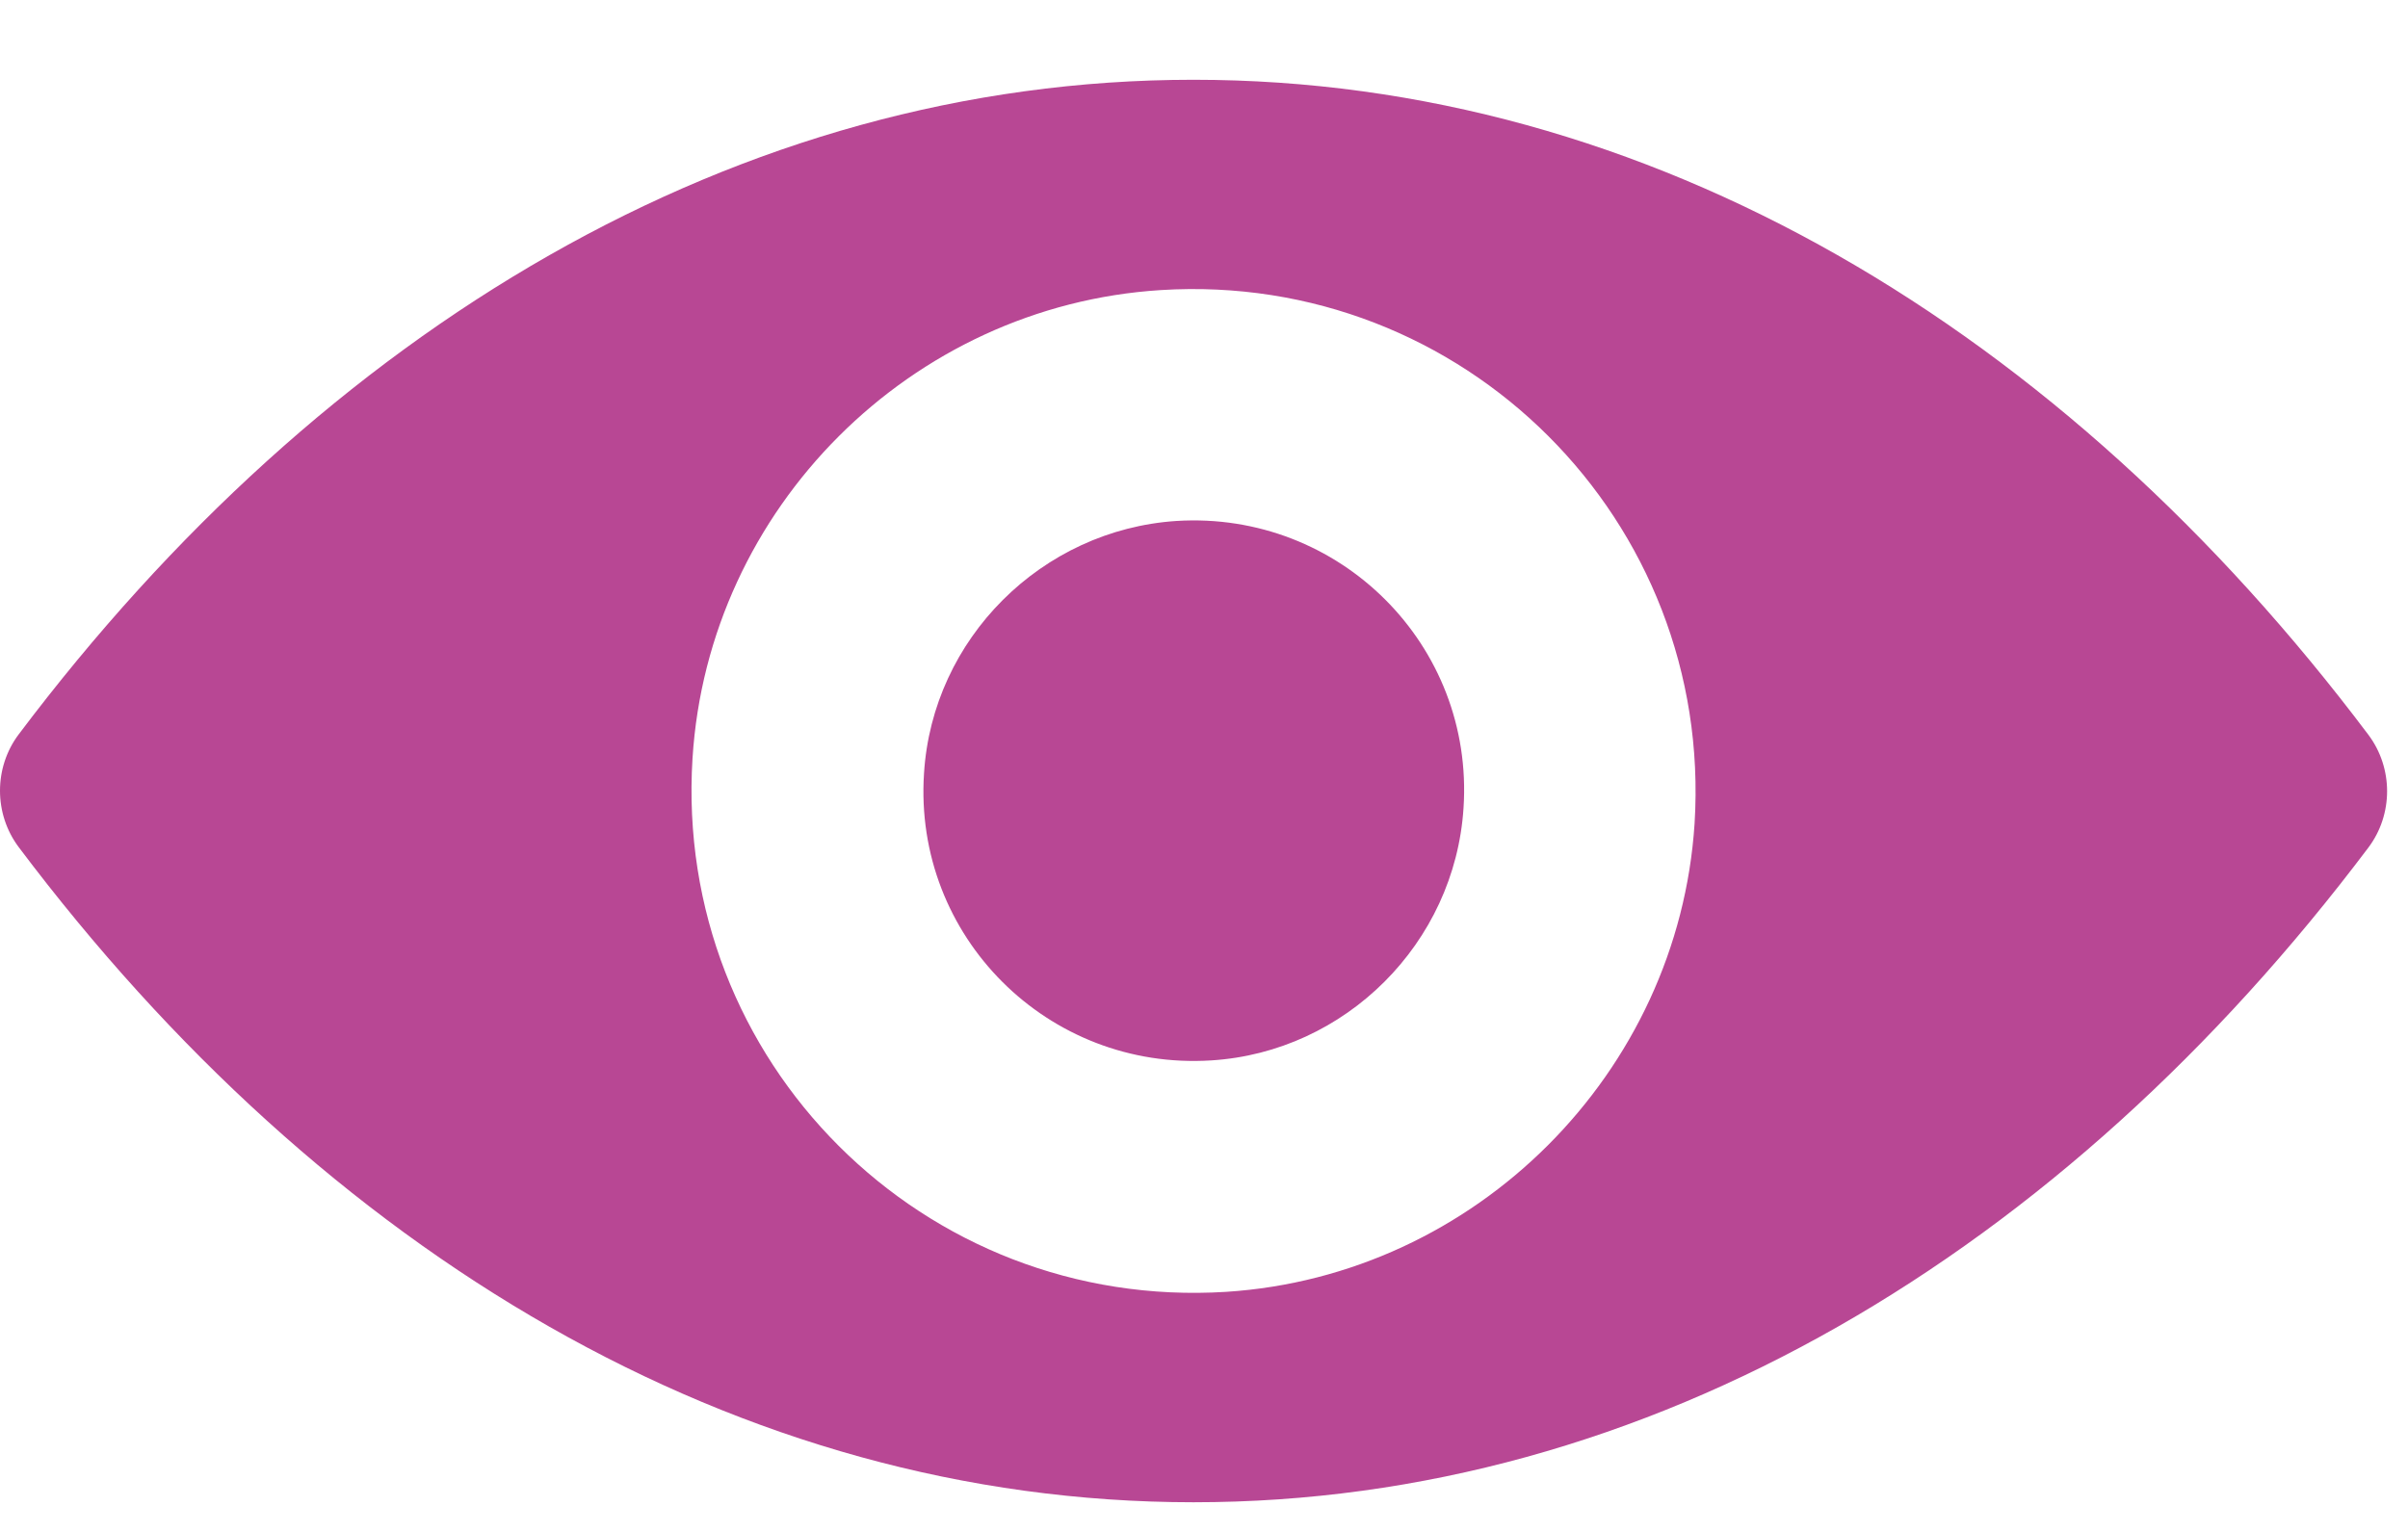
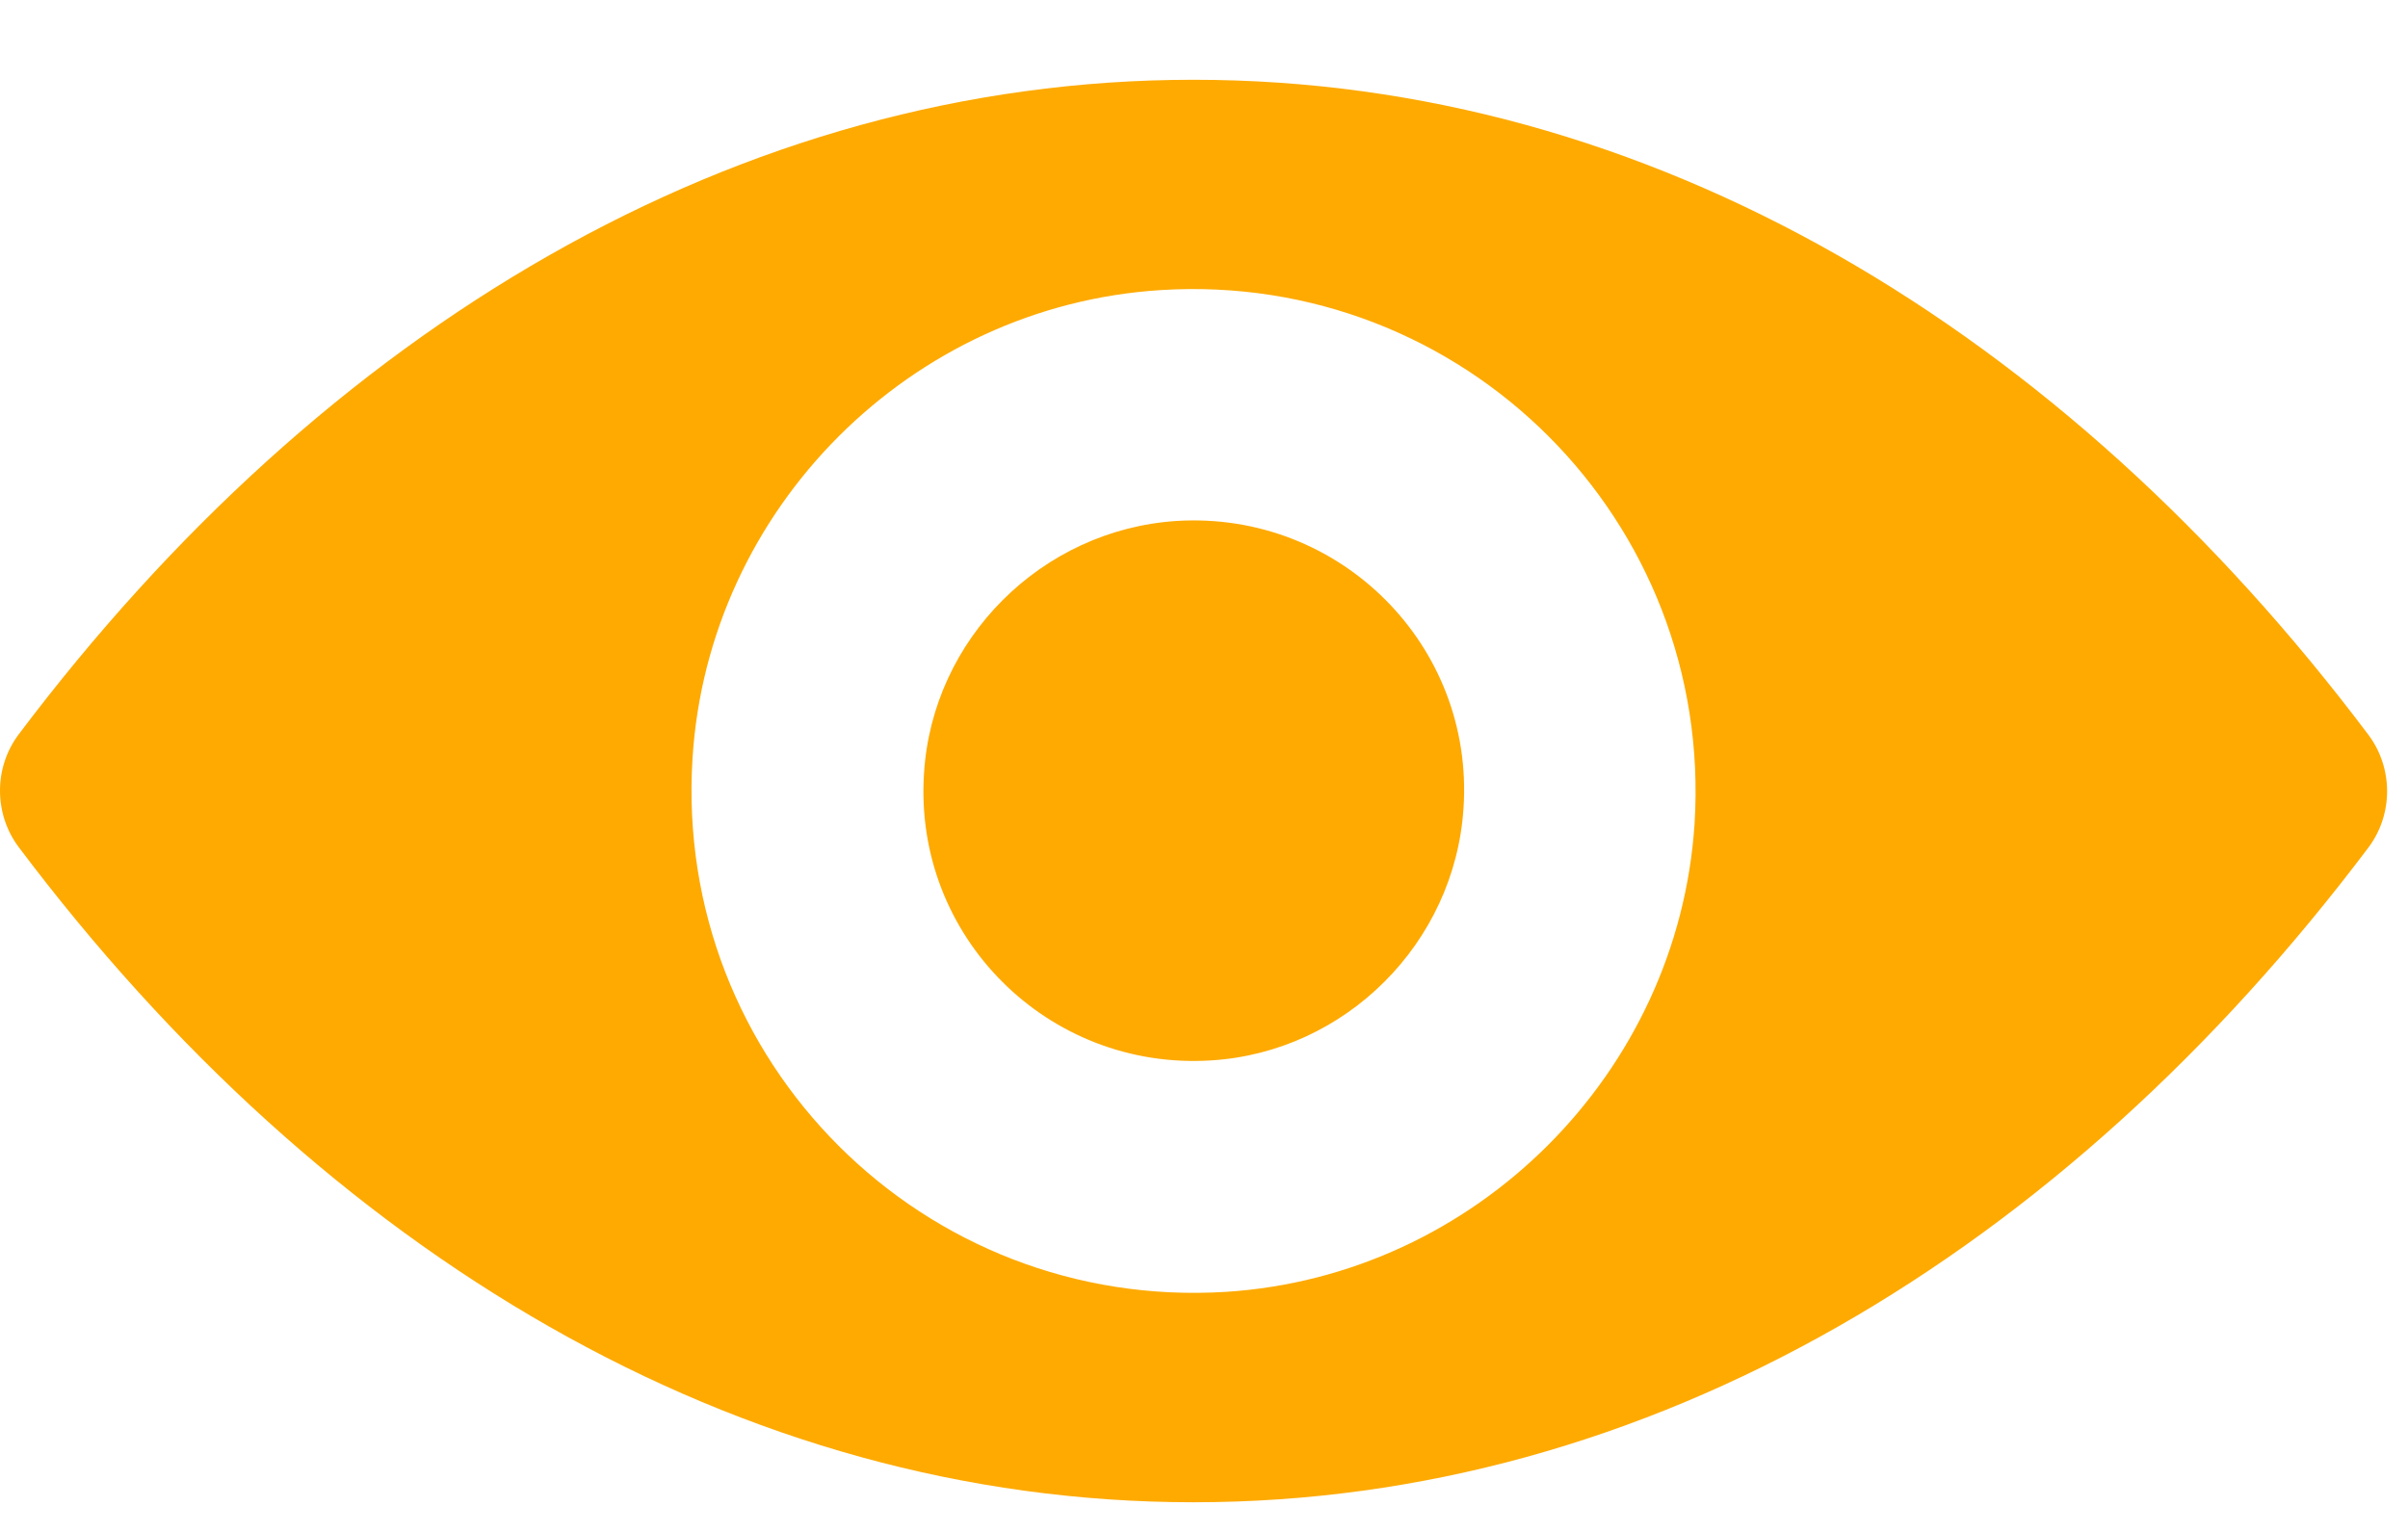
<svg xmlns="http://www.w3.org/2000/svg" width="22" height="14" viewBox="0 0 22 14" fill="none">
-   <path d="M10.904 0.729C6.738 0.729 2.959 3.008 0.171 6.711C-0.057 7.014 -0.057 7.438 0.171 7.742C2.959 11.449 6.738 13.729 10.904 13.729C15.071 13.729 18.85 11.449 21.638 7.746C21.866 7.443 21.866 7.019 21.638 6.715C18.85 3.008 15.071 0.729 10.904 0.729ZM11.203 11.806C8.437 11.98 6.153 9.7 6.327 6.93C6.47 4.645 8.321 2.794 10.605 2.651C13.371 2.477 15.655 4.757 15.482 7.527C15.334 9.807 13.483 11.659 11.203 11.806ZM11.065 9.691C9.575 9.785 8.344 8.558 8.442 7.068C8.518 5.837 9.517 4.842 10.748 4.761C12.238 4.668 13.47 5.895 13.371 7.385C13.291 8.62 12.292 9.615 11.065 9.691Z" fill="#B84794" />
+   <path d="M10.904 0.729C6.738 0.729 2.959 3.008 0.171 6.711C-0.057 7.014 -0.057 7.438 0.171 7.742C2.959 11.449 6.738 13.729 10.904 13.729C15.071 13.729 18.85 11.449 21.638 7.746C21.866 7.443 21.866 7.019 21.638 6.715C18.85 3.008 15.071 0.729 10.904 0.729ZM11.203 11.806C8.437 11.98 6.153 9.7 6.327 6.93C6.47 4.645 8.321 2.794 10.605 2.651C13.371 2.477 15.655 4.757 15.482 7.527C15.334 9.807 13.483 11.659 11.203 11.806ZM11.065 9.691C9.575 9.785 8.344 8.558 8.442 7.068C8.518 5.837 9.517 4.842 10.748 4.761C12.238 4.668 13.47 5.895 13.371 7.385C13.291 8.62 12.292 9.615 11.065 9.691Z" fill="#FEAA01" />
</svg>
